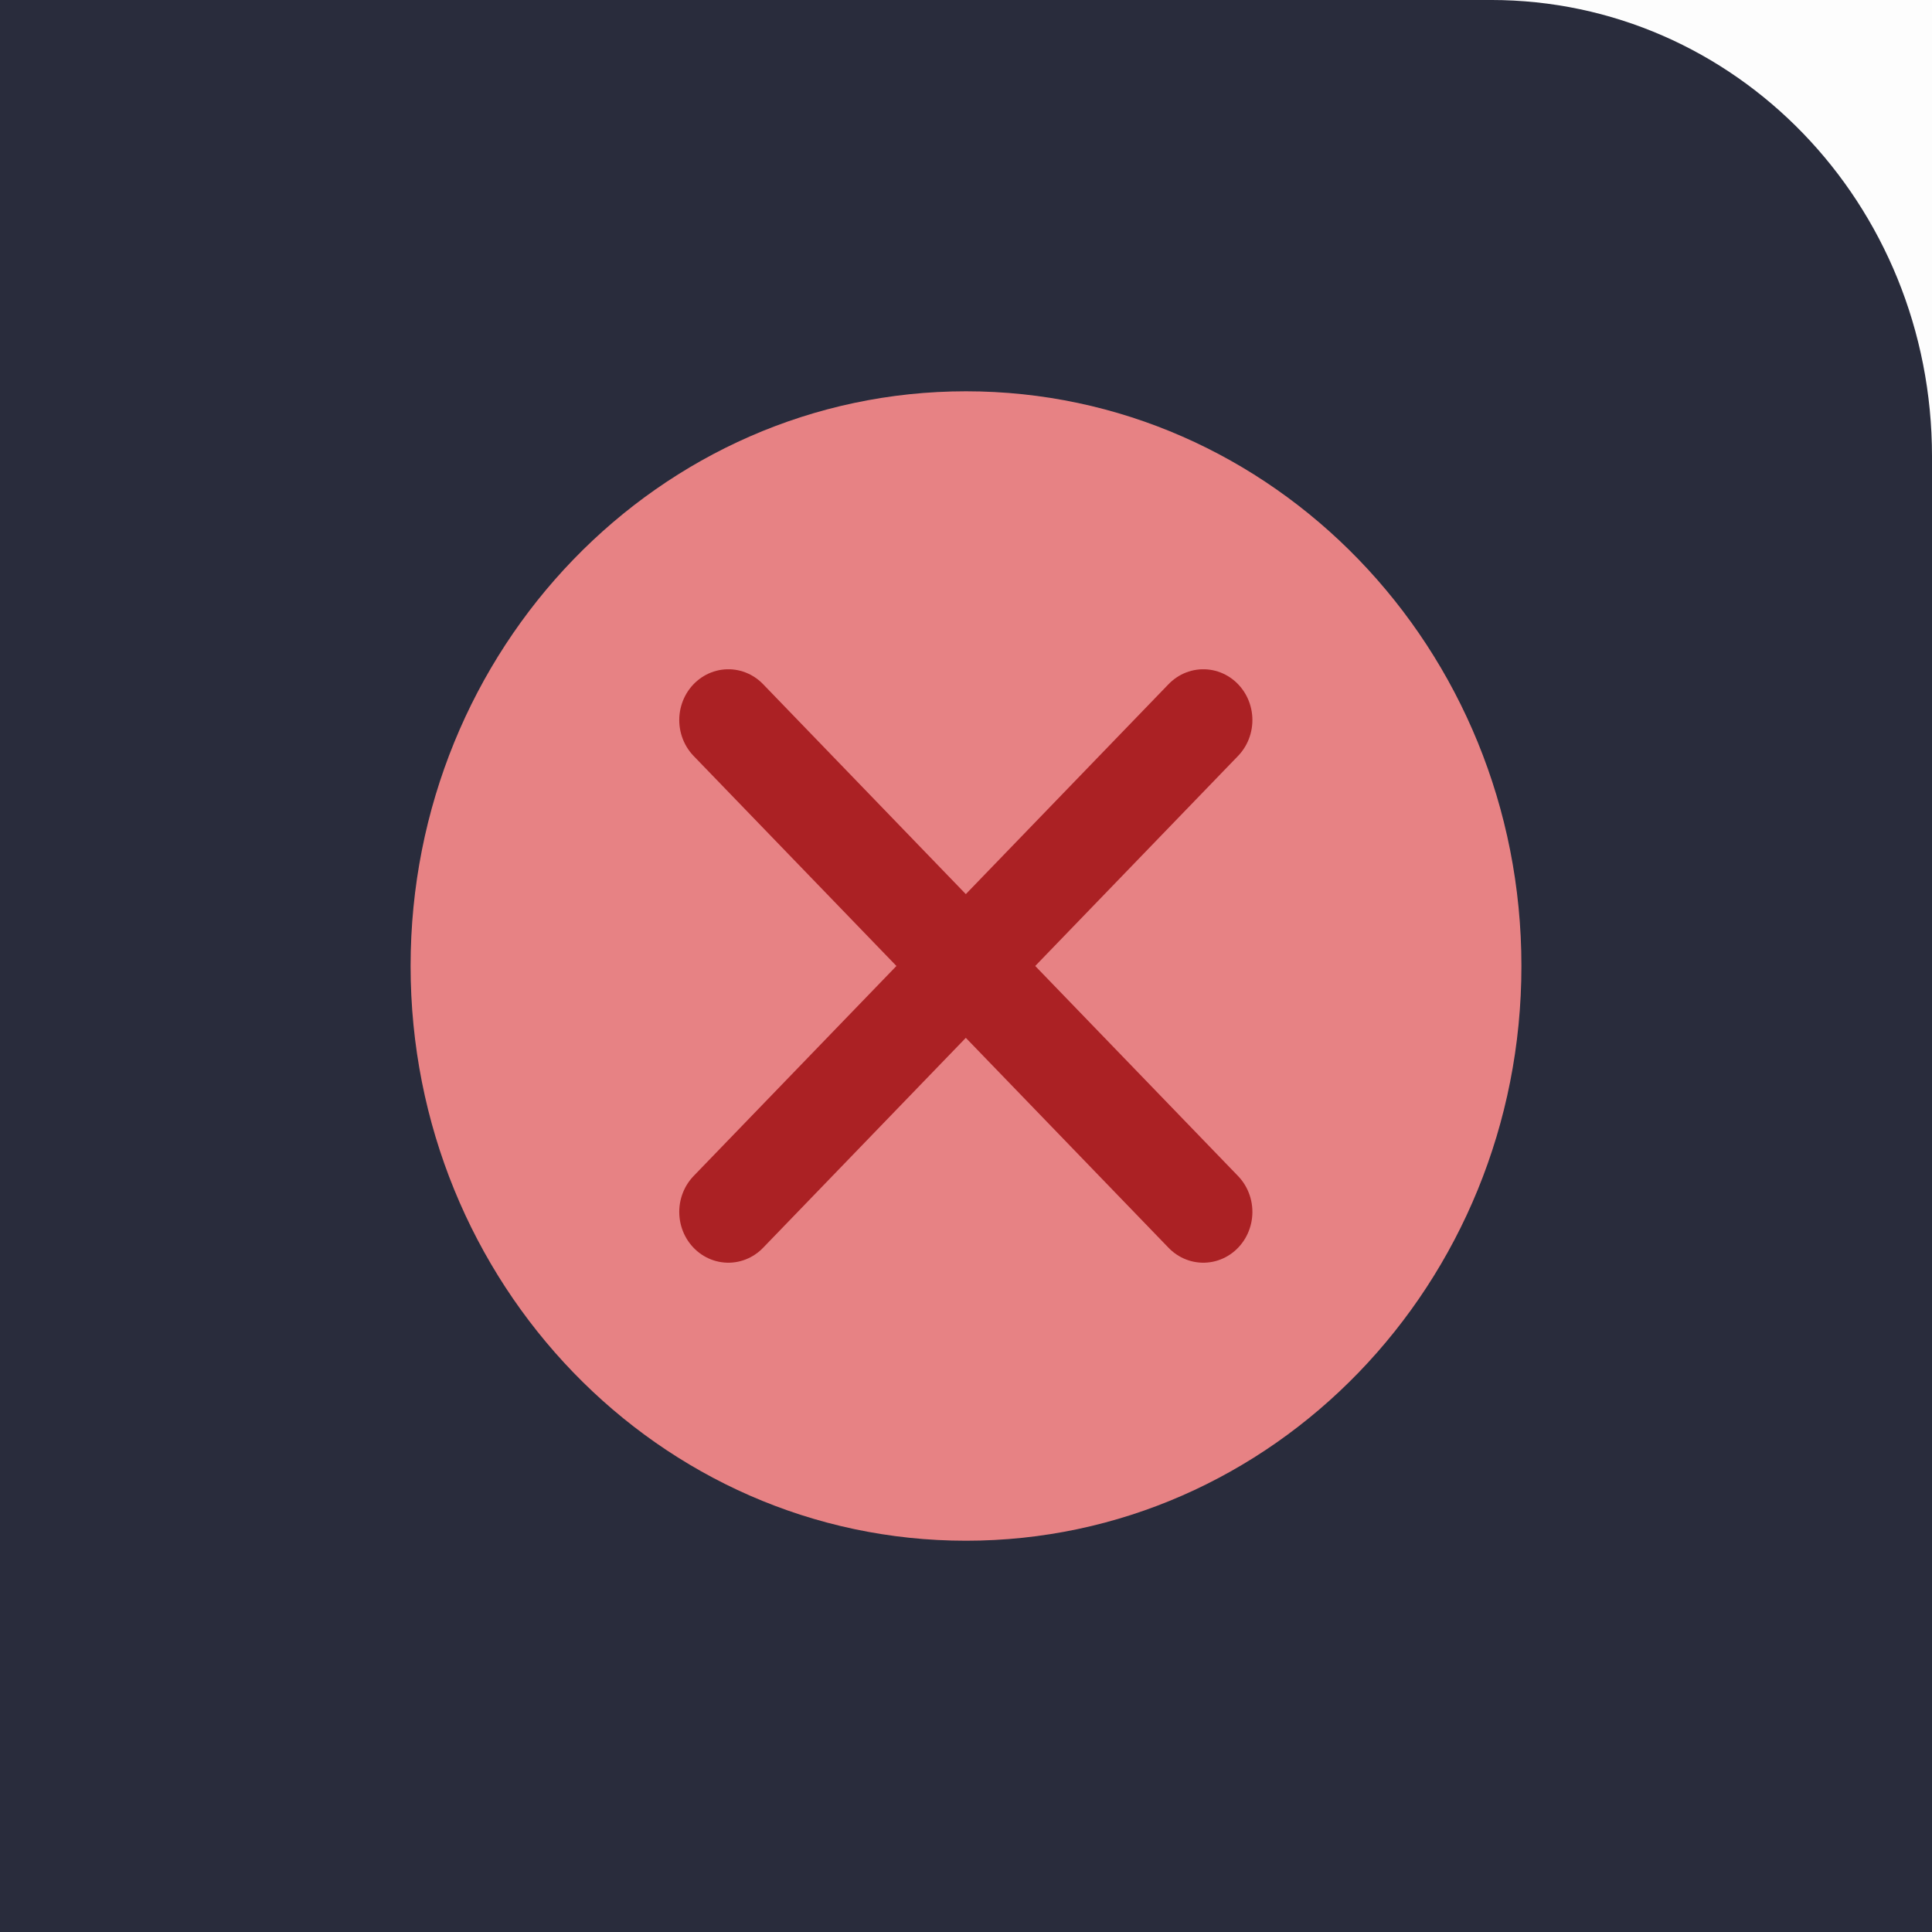
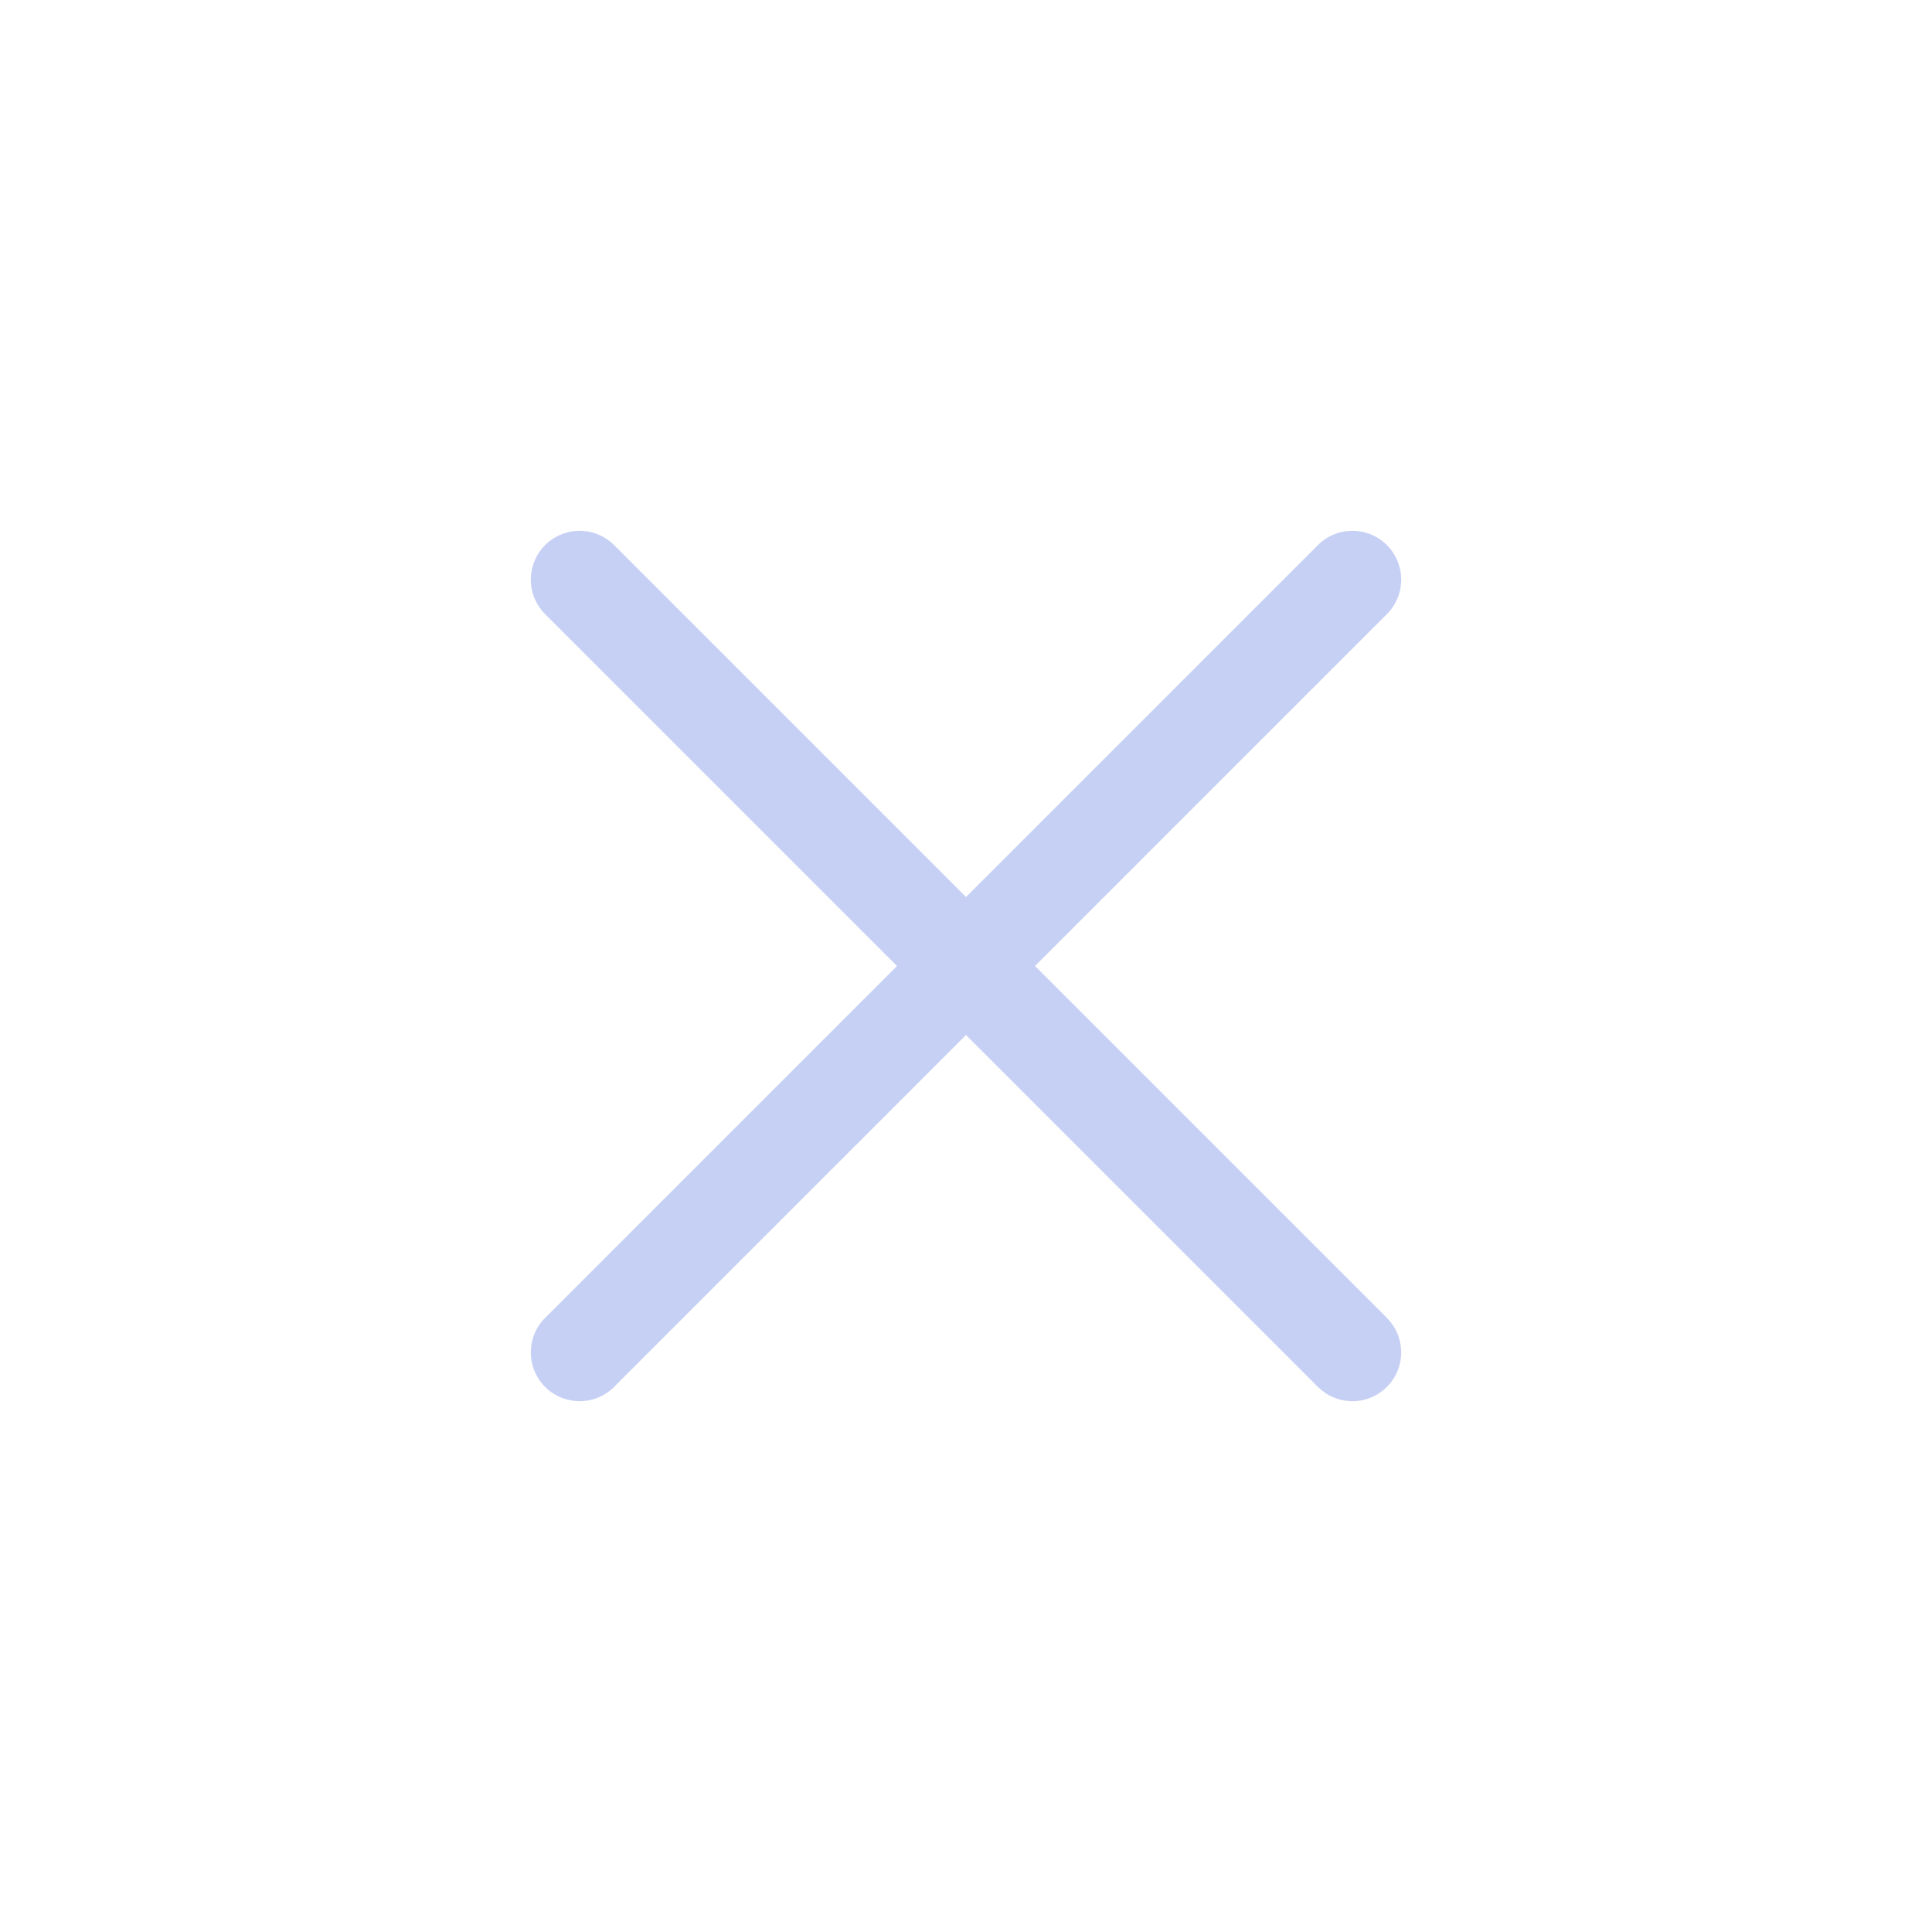
<svg xmlns="http://www.w3.org/2000/svg" viewBox="0 0 50 50" version="1.2" baseProfile="tiny">
  <defs>
</defs>
  <g fill="none" stroke="black" stroke-width="1" fill-rule="evenodd" stroke-linecap="square" stroke-linejoin="bevel">
-     <g fill="#000000" fill-opacity="1" stroke="none" transform="matrix(1.11111,0,0,1.66667,-5.6514e-06,-73.6111)" font-family="Noto Sans" font-size="10" font-weight="400" font-style="normal" opacity="0.008">
-       <rect x="5.08626e-06" y="44.167" width="45" height="30" />
+     <g fill="none" stroke="#c6d0f5" stroke-opacity="1" stroke-width="1.01" stroke-linecap="round" stroke-linejoin="miter" stroke-miterlimit="2" transform="matrix(2.5,0,0,2.5,2.5,2.5)" font-family="FiraCode Nerd Font" font-size="10" font-weight="400" font-style="normal">
+       <polyline fill="none" vector-effect="none" points="5,5 13,13 " />
+       <polyline fill="none" vector-effect="none" points="13,5 5,13 " />
    </g>
-     <g fill="#292c3c" fill-opacity="1" stroke="none" transform="matrix(0.960471,0,0,0.993859,-13.1566,83.4579)" font-family="Noto Sans" font-size="10" font-weight="400" font-style="normal">
-       <path vector-effect="none" fill-rule="nonzero" d="M13.698,-83.974 L13.698,-33.665 L65.756,-33.665 L65.756,-72.088 C65.756,-78.673 60.455,-83.974 53.87,-83.974 L13.698,-83.974" />
-     </g>
-     <g fill="#e78284" fill-opacity="1" stroke="none" transform="matrix(0.974637,0,0,1.00852,-88.0128,31.8189)" font-family="Noto Sans" font-size="10" font-weight="400" font-style="normal">
-       <circle cx="115.954" cy="-6.761" r="14.748" />
-     </g>
-     <g fill="none" stroke="#ab2124" stroke-opacity="1" stroke-width="0.265" stroke-linecap="round" stroke-linejoin="round" transform="matrix(9.58817,0,0,9.92147,-1204.16,-790.719)" font-family="Noto Sans" font-size="10" font-weight="400" font-style="normal">
-       <path vector-effect="none" fill-rule="nonzero" d="M127.554,82.859 L128.836,81.576" />
-     </g>
-     <g fill="none" stroke="#ab2124" stroke-opacity="1" stroke-width="0.265" stroke-linecap="round" stroke-linejoin="round" transform="matrix(9.58817,0,0,9.92147,-1204.16,-790.719)" font-family="Noto Sans" font-size="10" font-weight="400" font-style="normal">
-       <path vector-effect="none" fill-rule="nonzero" d="M127.554,81.576 L128.836,82.859" />
-     </g>
-     <g fill="none" stroke="#000000" stroke-opacity="1" stroke-width="1" stroke-linecap="square" stroke-linejoin="bevel" transform="matrix(1,0,0,1,0,0)" font-family="Noto Sans" font-size="10" font-weight="400" font-style="normal">
+     <g fill="none" stroke="#000000" stroke-opacity="1" stroke-width="1" stroke-linecap="square" stroke-linejoin="bevel" transform="matrix(1,0,0,1,0,0)" font-family="FiraCode Nerd Font" font-size="10" font-weight="400" font-style="normal">
</g>
  </g>
</svg>
